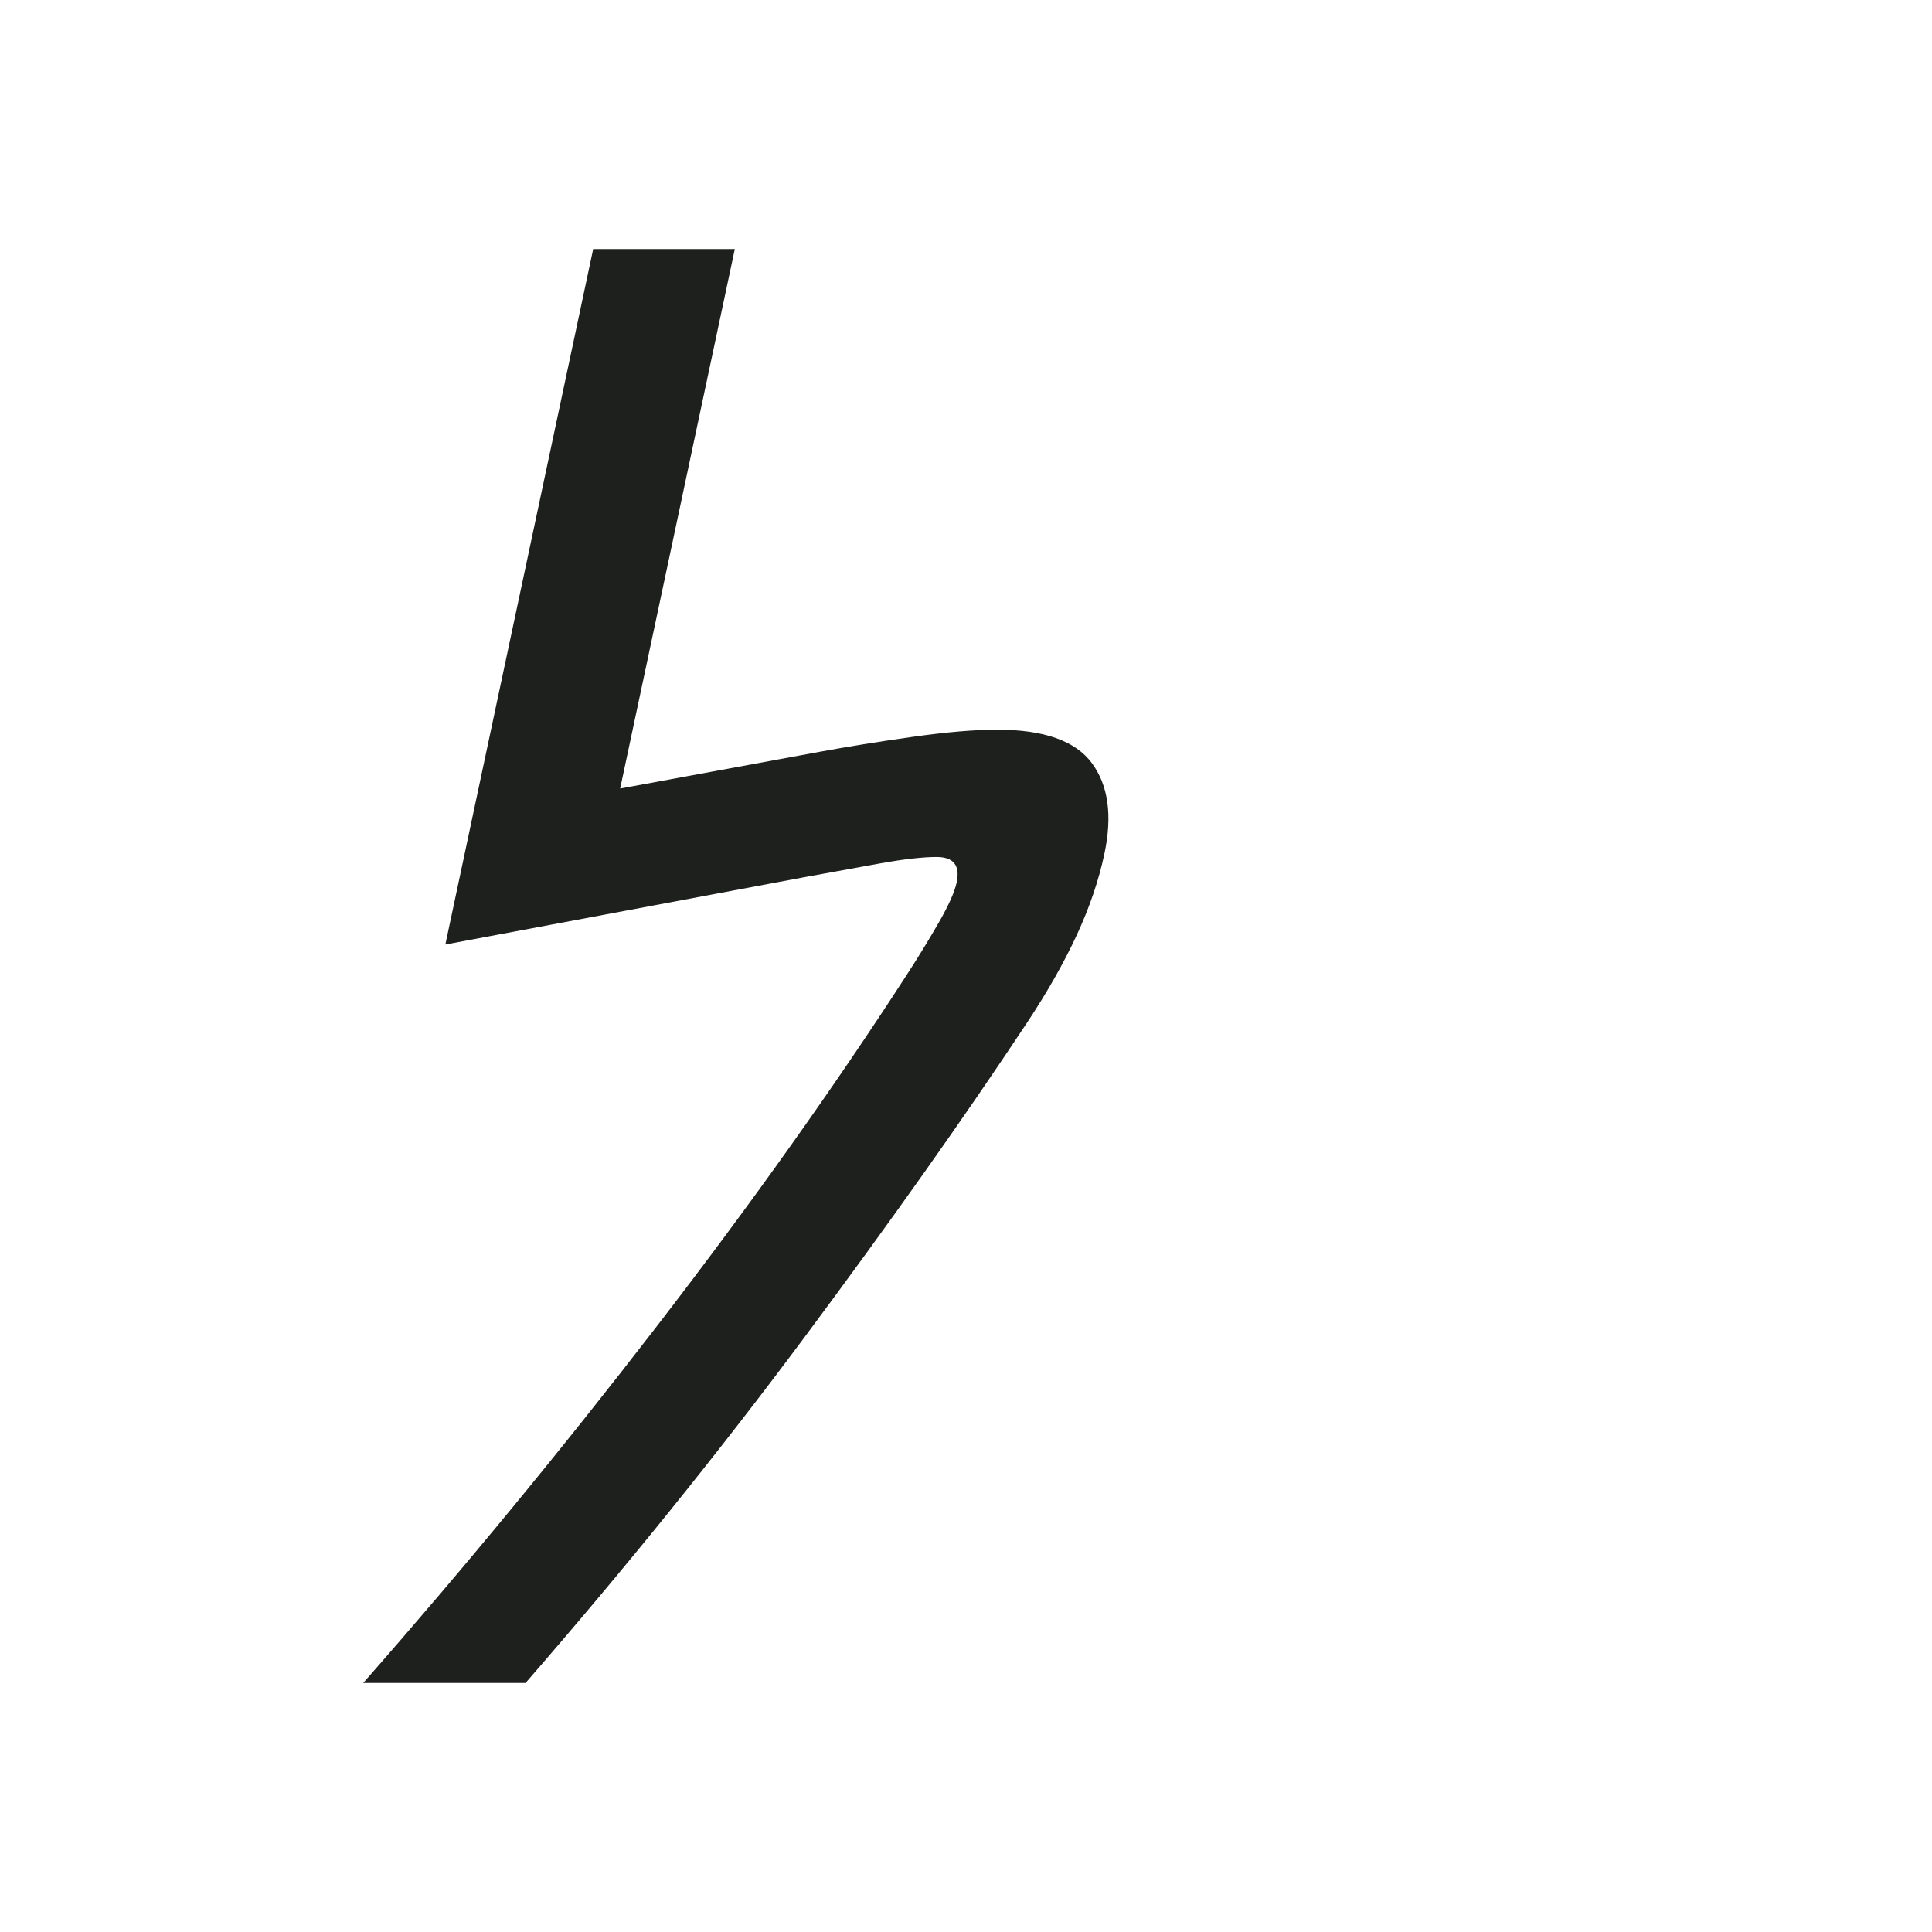
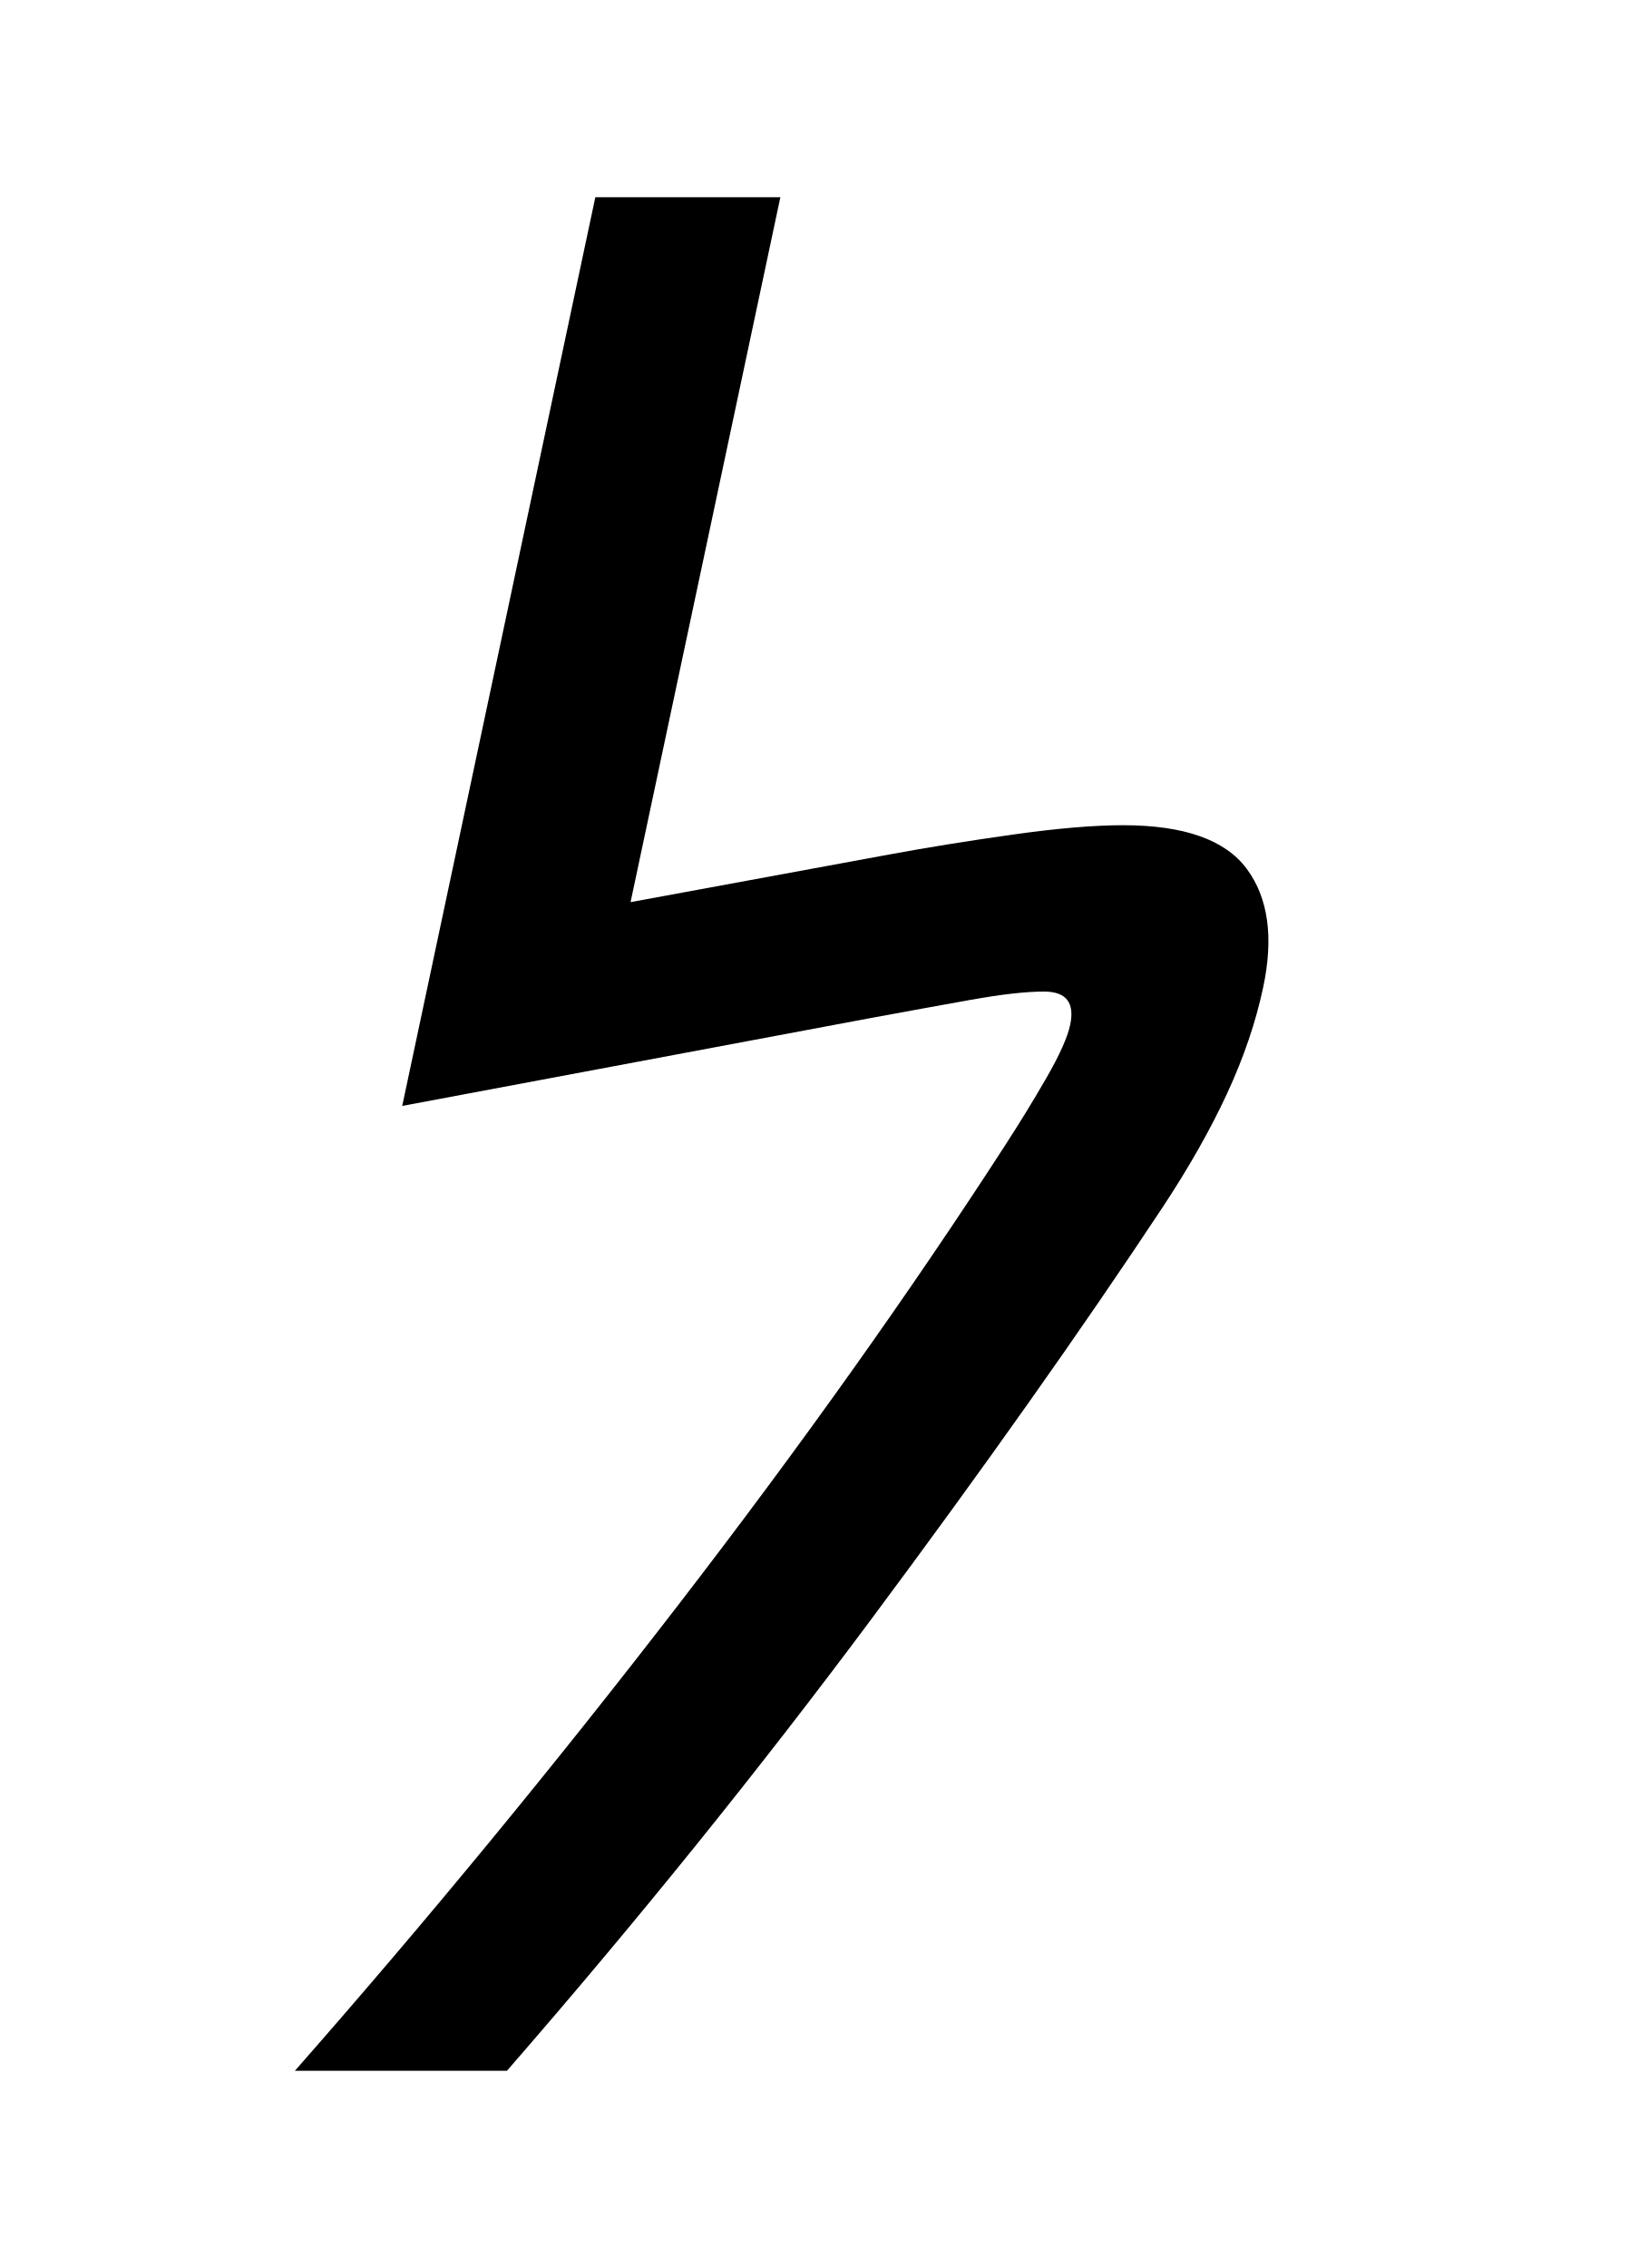
- <svg xmlns="http://www.w3.org/2000/svg" width="256" height="256" viewBox="0 0 256 256" role="img" aria-label="Old Permic italic 𐍟">
-   <path transform="skewX(-12)" d="M95.525 223.0Q110.708 200.225 124.31 175.869Q137.911 151.513 147.612 129.16Q149.088 125.786 150.353 122.306Q151.618 118.827 151.618 116.929Q151.618 113.555 148.244 113.555Q145.503 113.555 140.969 114.398Q136.435 115.242 130.952 116.296L85.614 125.153V33.0H104.382V104.487L129.687 99.637Q135.17 98.583 141.707 97.634Q148.244 96.685 152.673 96.685Q161.951 96.685 166.169 101.113Q170.386 105.542 170.386 113.133Q170.386 118.405 169.016 123.888Q167.645 129.371 164.903 135.486Q156.468 154.254 144.238 177.24Q132.007 200.225 117.034 223.0Z" fill="#1E201E" />
+ <svg xmlns="http://www.w3.org/2000/svg" width="165.158" height="230" viewBox="18.214 13 165.158 230" role="img" aria-label="Old Permic italic 𐍟" preserveAspectRatio="xMidYMid meet">
+   <path transform="skewX(-12)" d="M95.525 223.0Q110.708 200.225 124.31 175.869Q137.911 151.513 147.612 129.16Q149.088 125.786 150.353 122.306Q151.618 118.827 151.618 116.929Q151.618 113.555 148.244 113.555Q145.503 113.555 140.969 114.398Q136.435 115.242 130.952 116.296L85.614 125.153V33.0H104.382V104.487L129.687 99.637Q135.17 98.583 141.707 97.634Q148.244 96.685 152.673 96.685Q161.951 96.685 166.169 101.113Q170.386 105.542 170.386 113.133Q170.386 118.405 169.016 123.888Q167.645 129.371 164.903 135.486Q156.468 154.254 144.238 177.24Q132.007 200.225 117.034 223.0Z" fill="#000" />
</svg>
